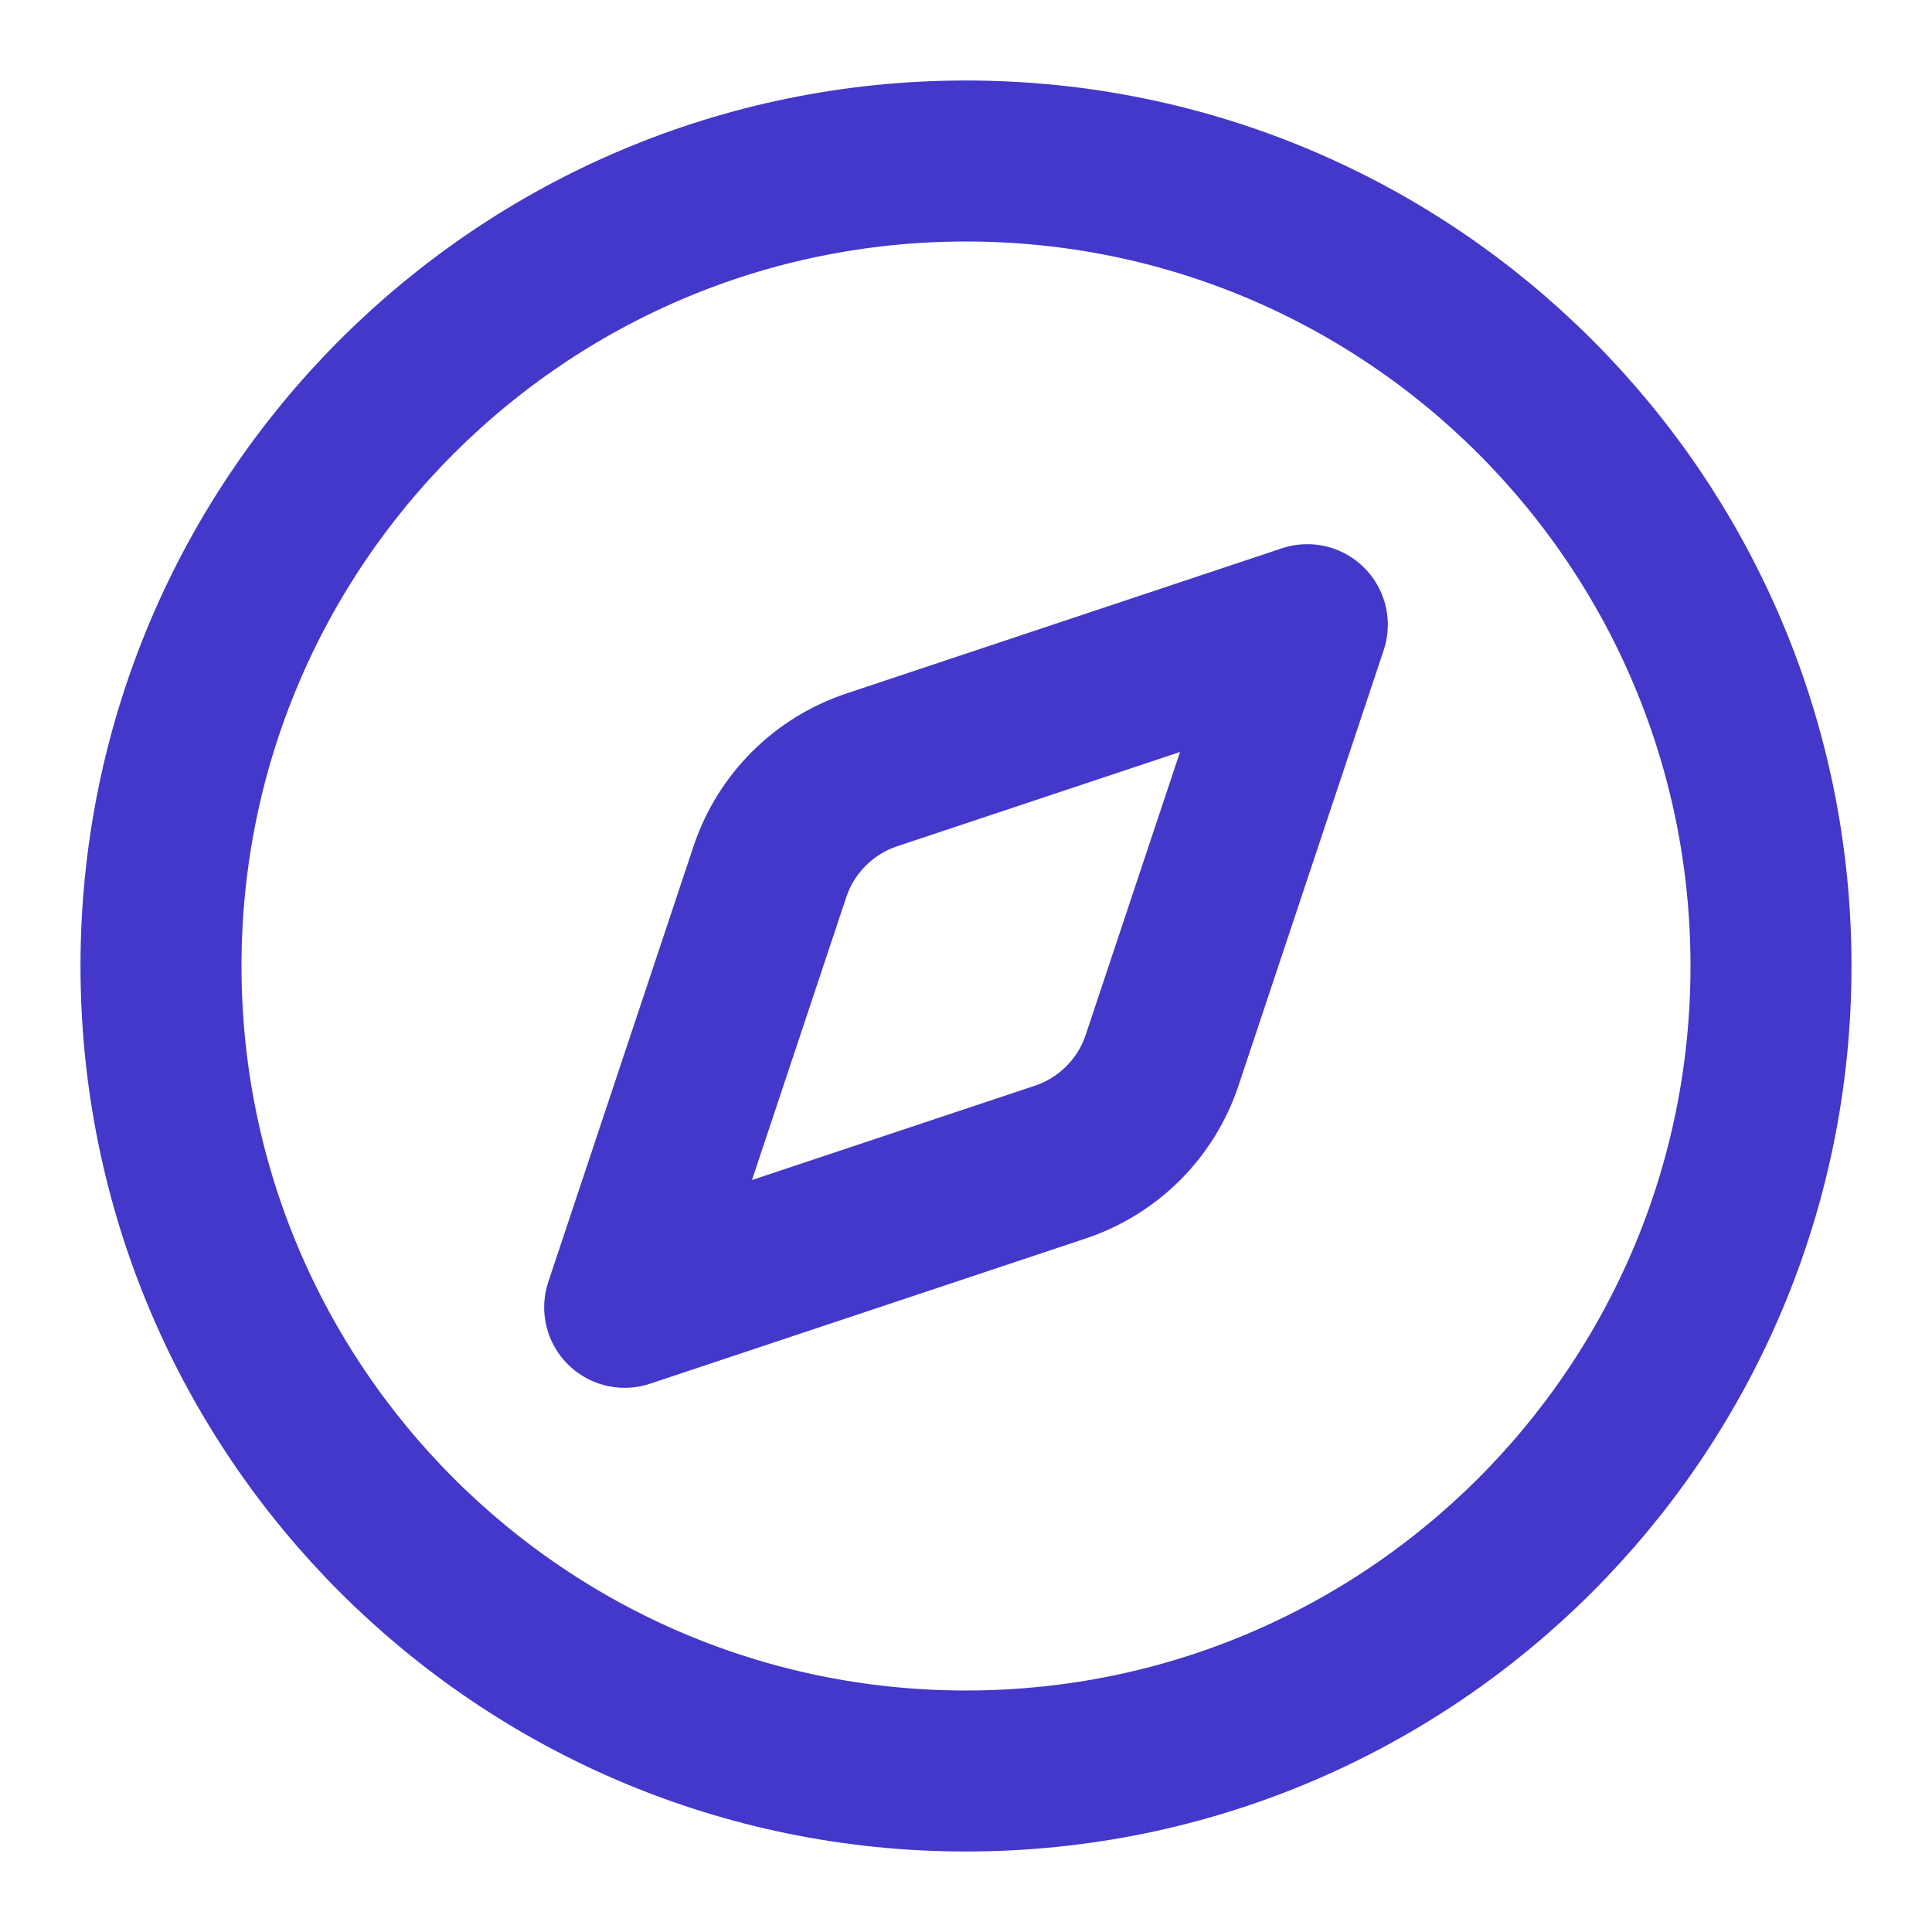
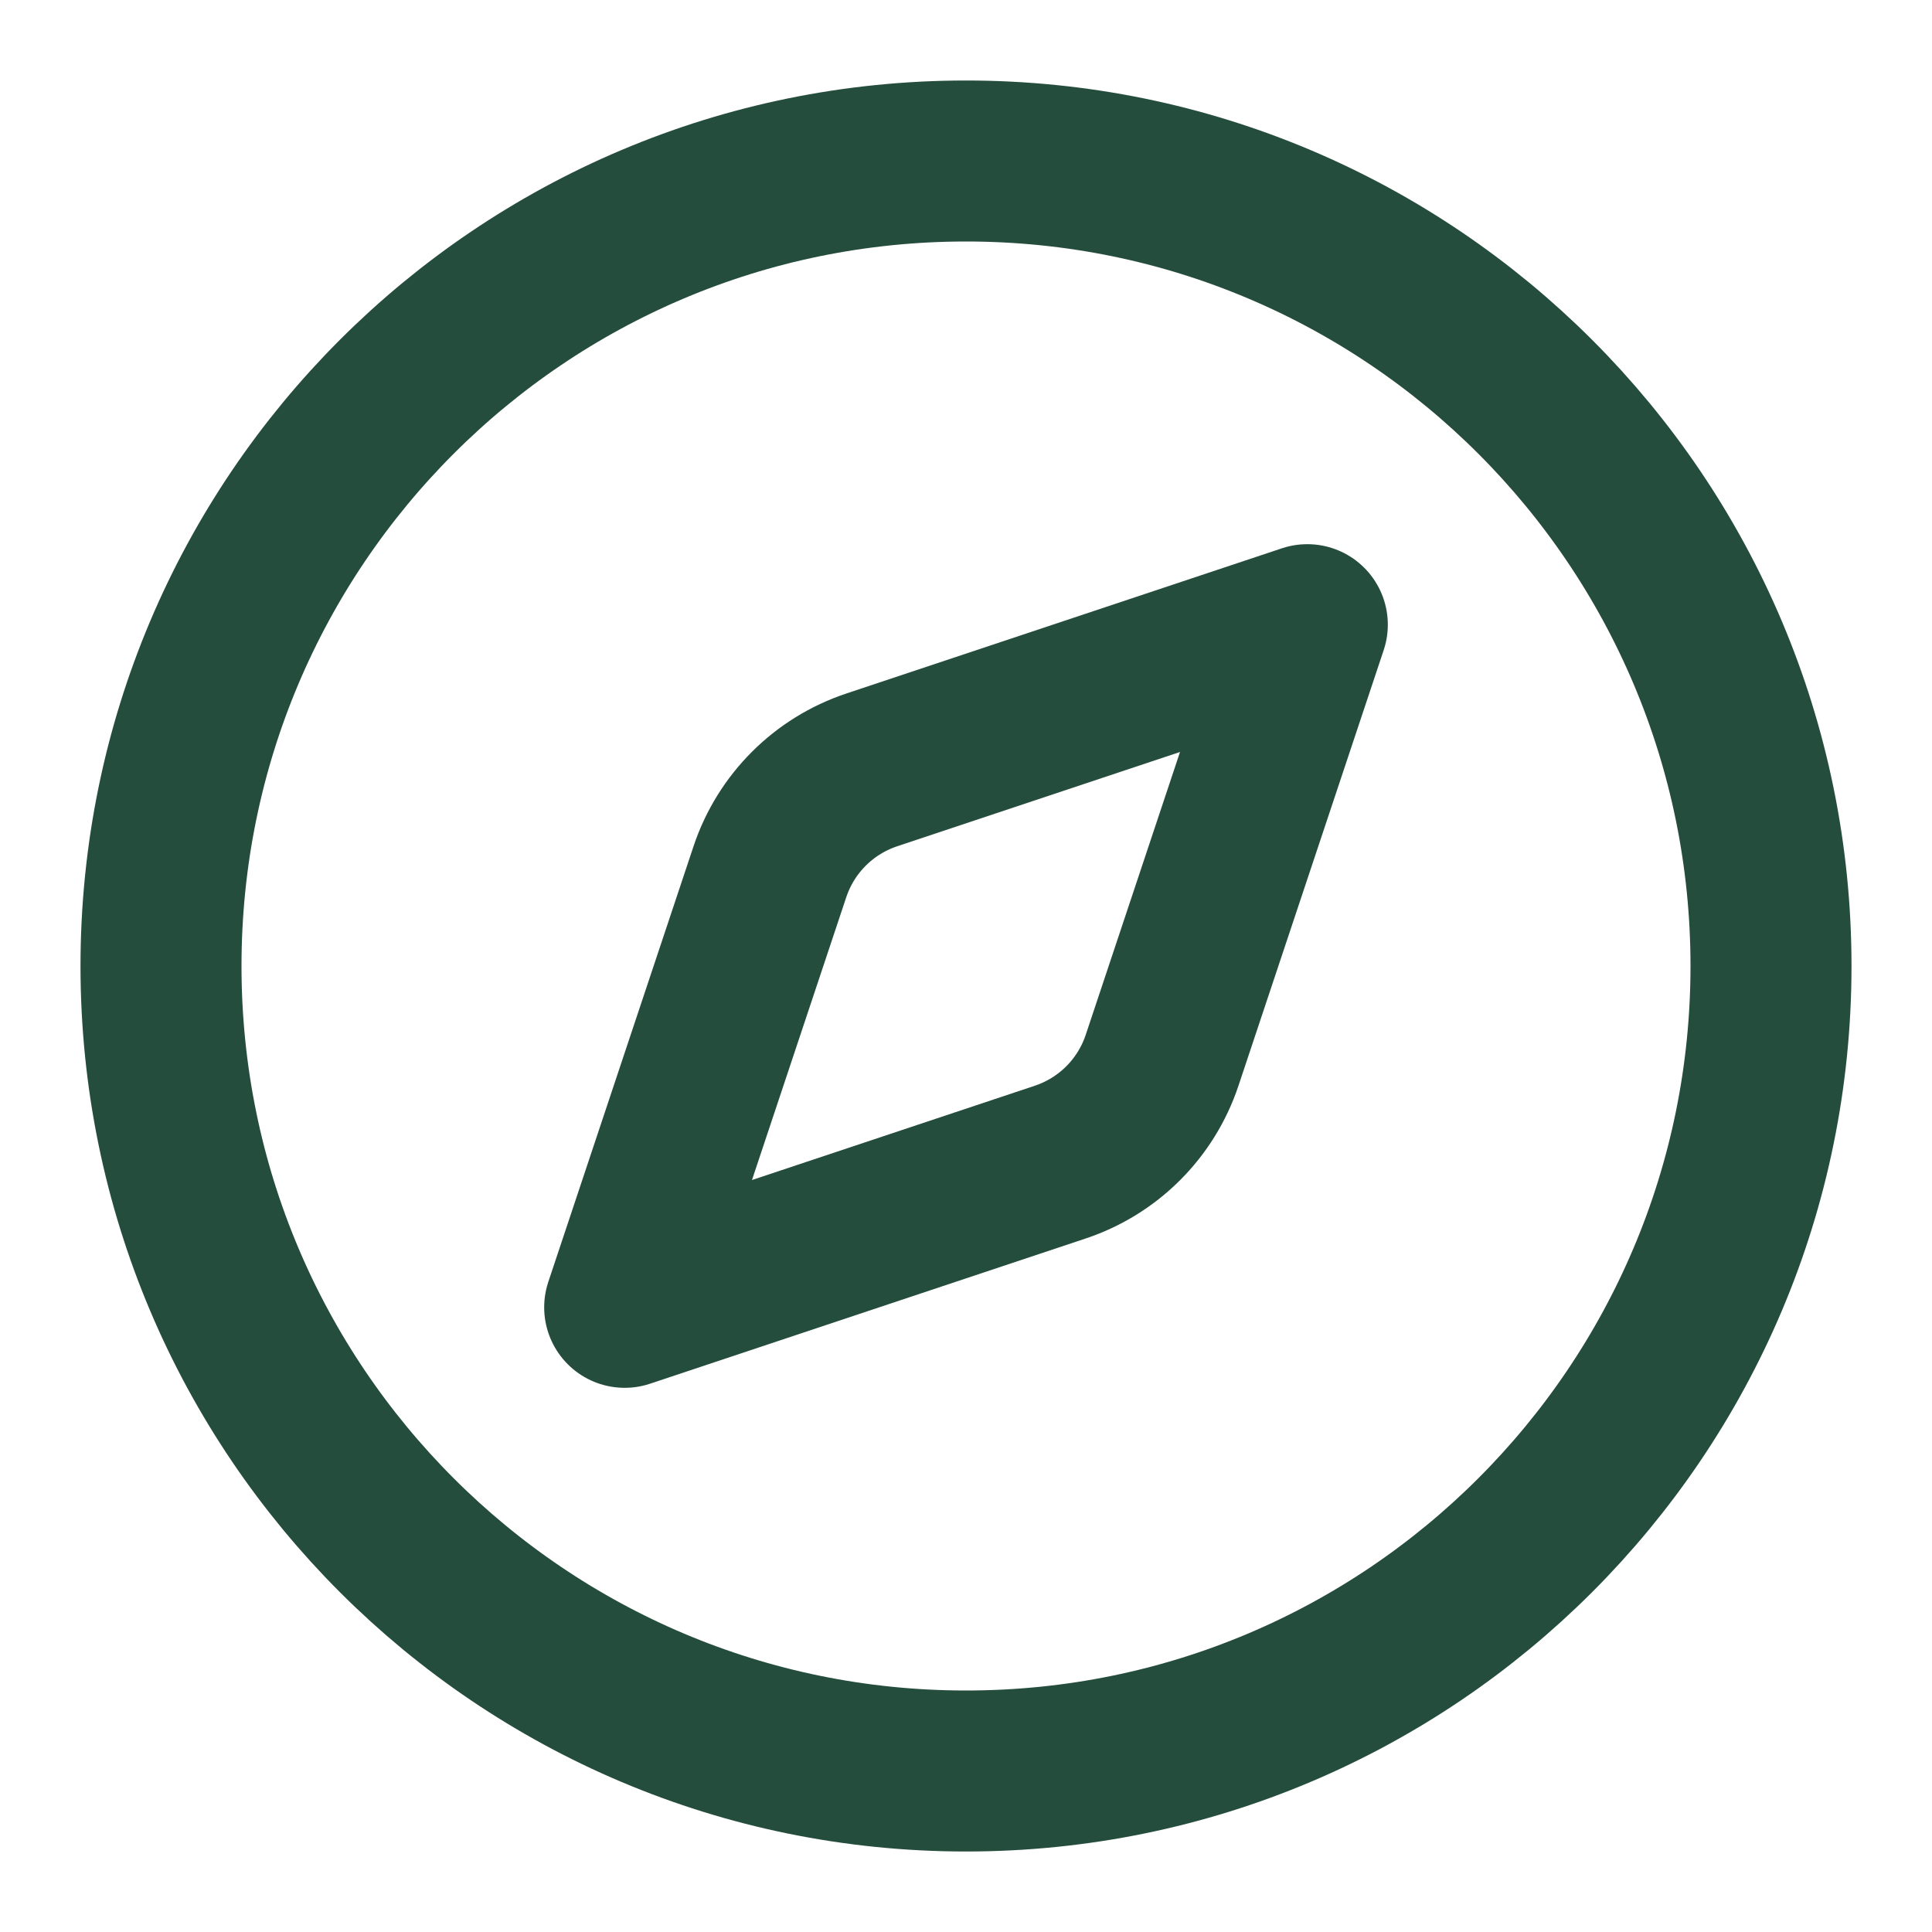
- <svg xmlns="http://www.w3.org/2000/svg" viewBox="0 0 24 24" fill="none" stroke="#4338ca" stroke-width="2" stroke-linecap="round" stroke-linejoin="round">
+ <svg xmlns="http://www.w3.org/2000/svg" viewBox="0 0 24 24" fill="none" stroke="#254d3d" stroke-width="2" stroke-linecap="round" stroke-linejoin="round">
  <circle cx="12" cy="12" r="10" />
  <path d="m16.24 7.76-1.804 5.411a2 2 0 0 1-1.265 1.265L7.76 16.24l1.804-5.411a2 2 0 0 1 1.265-1.265z" />
</svg>
